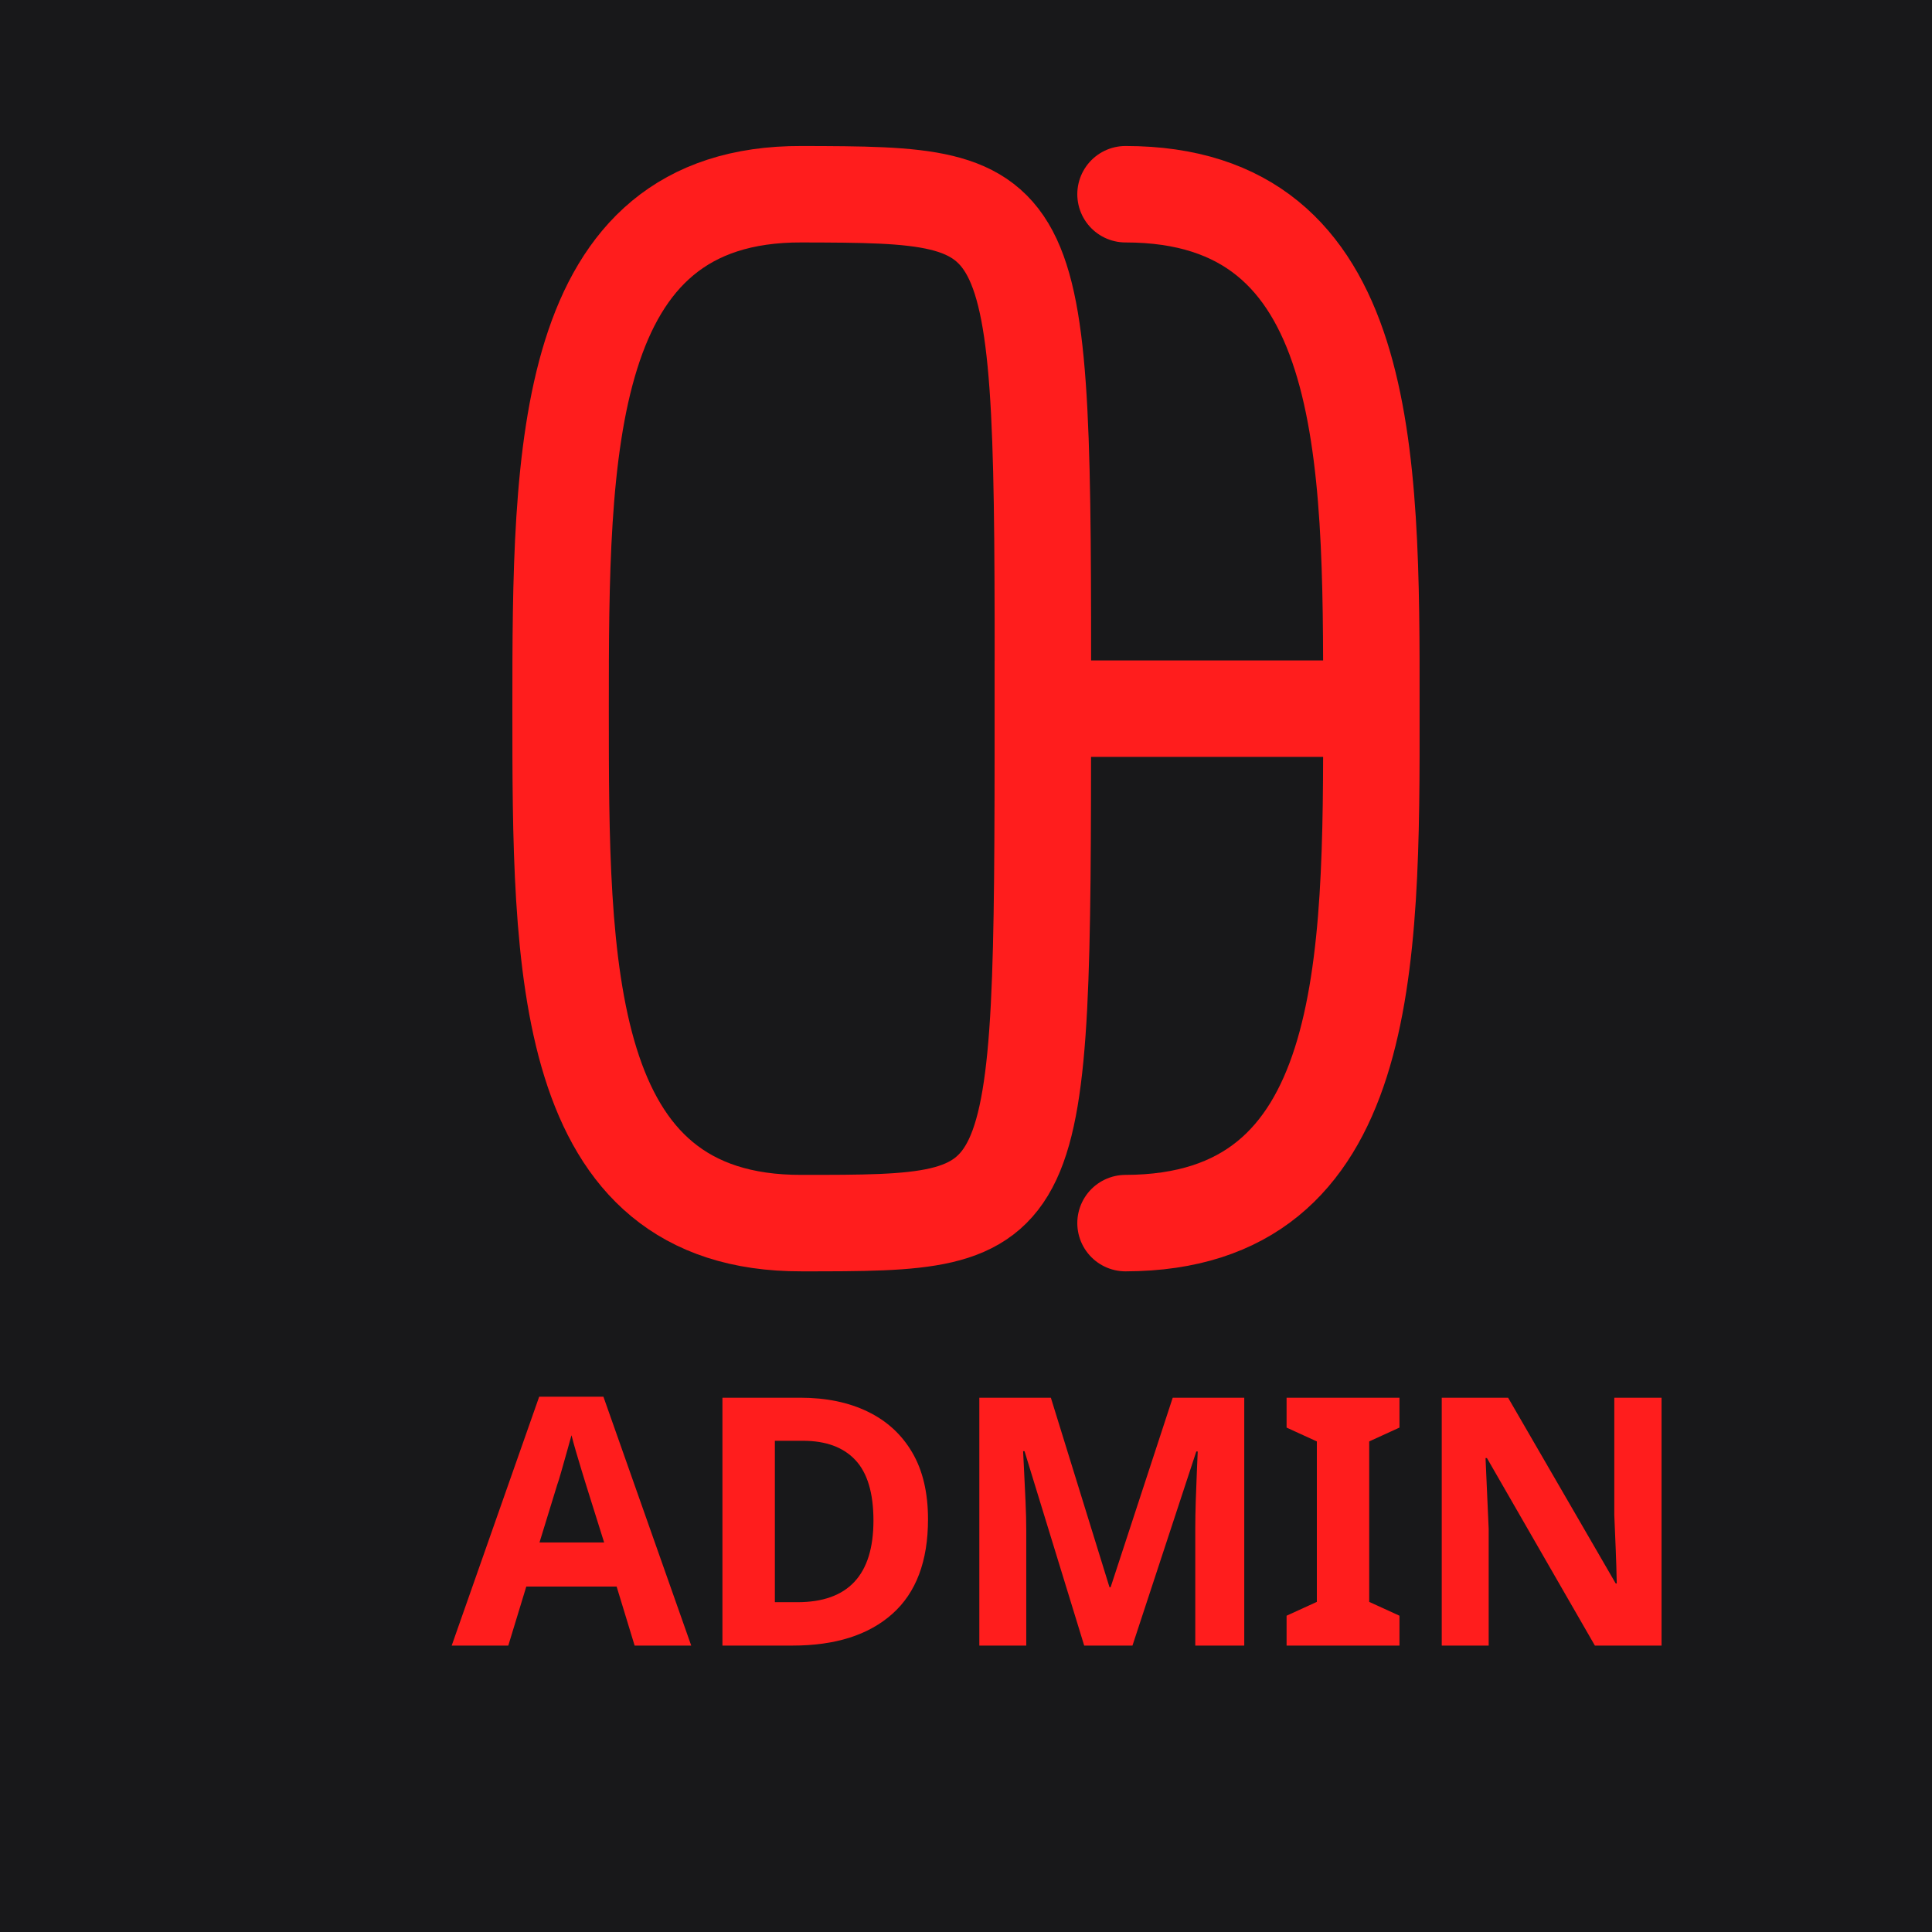
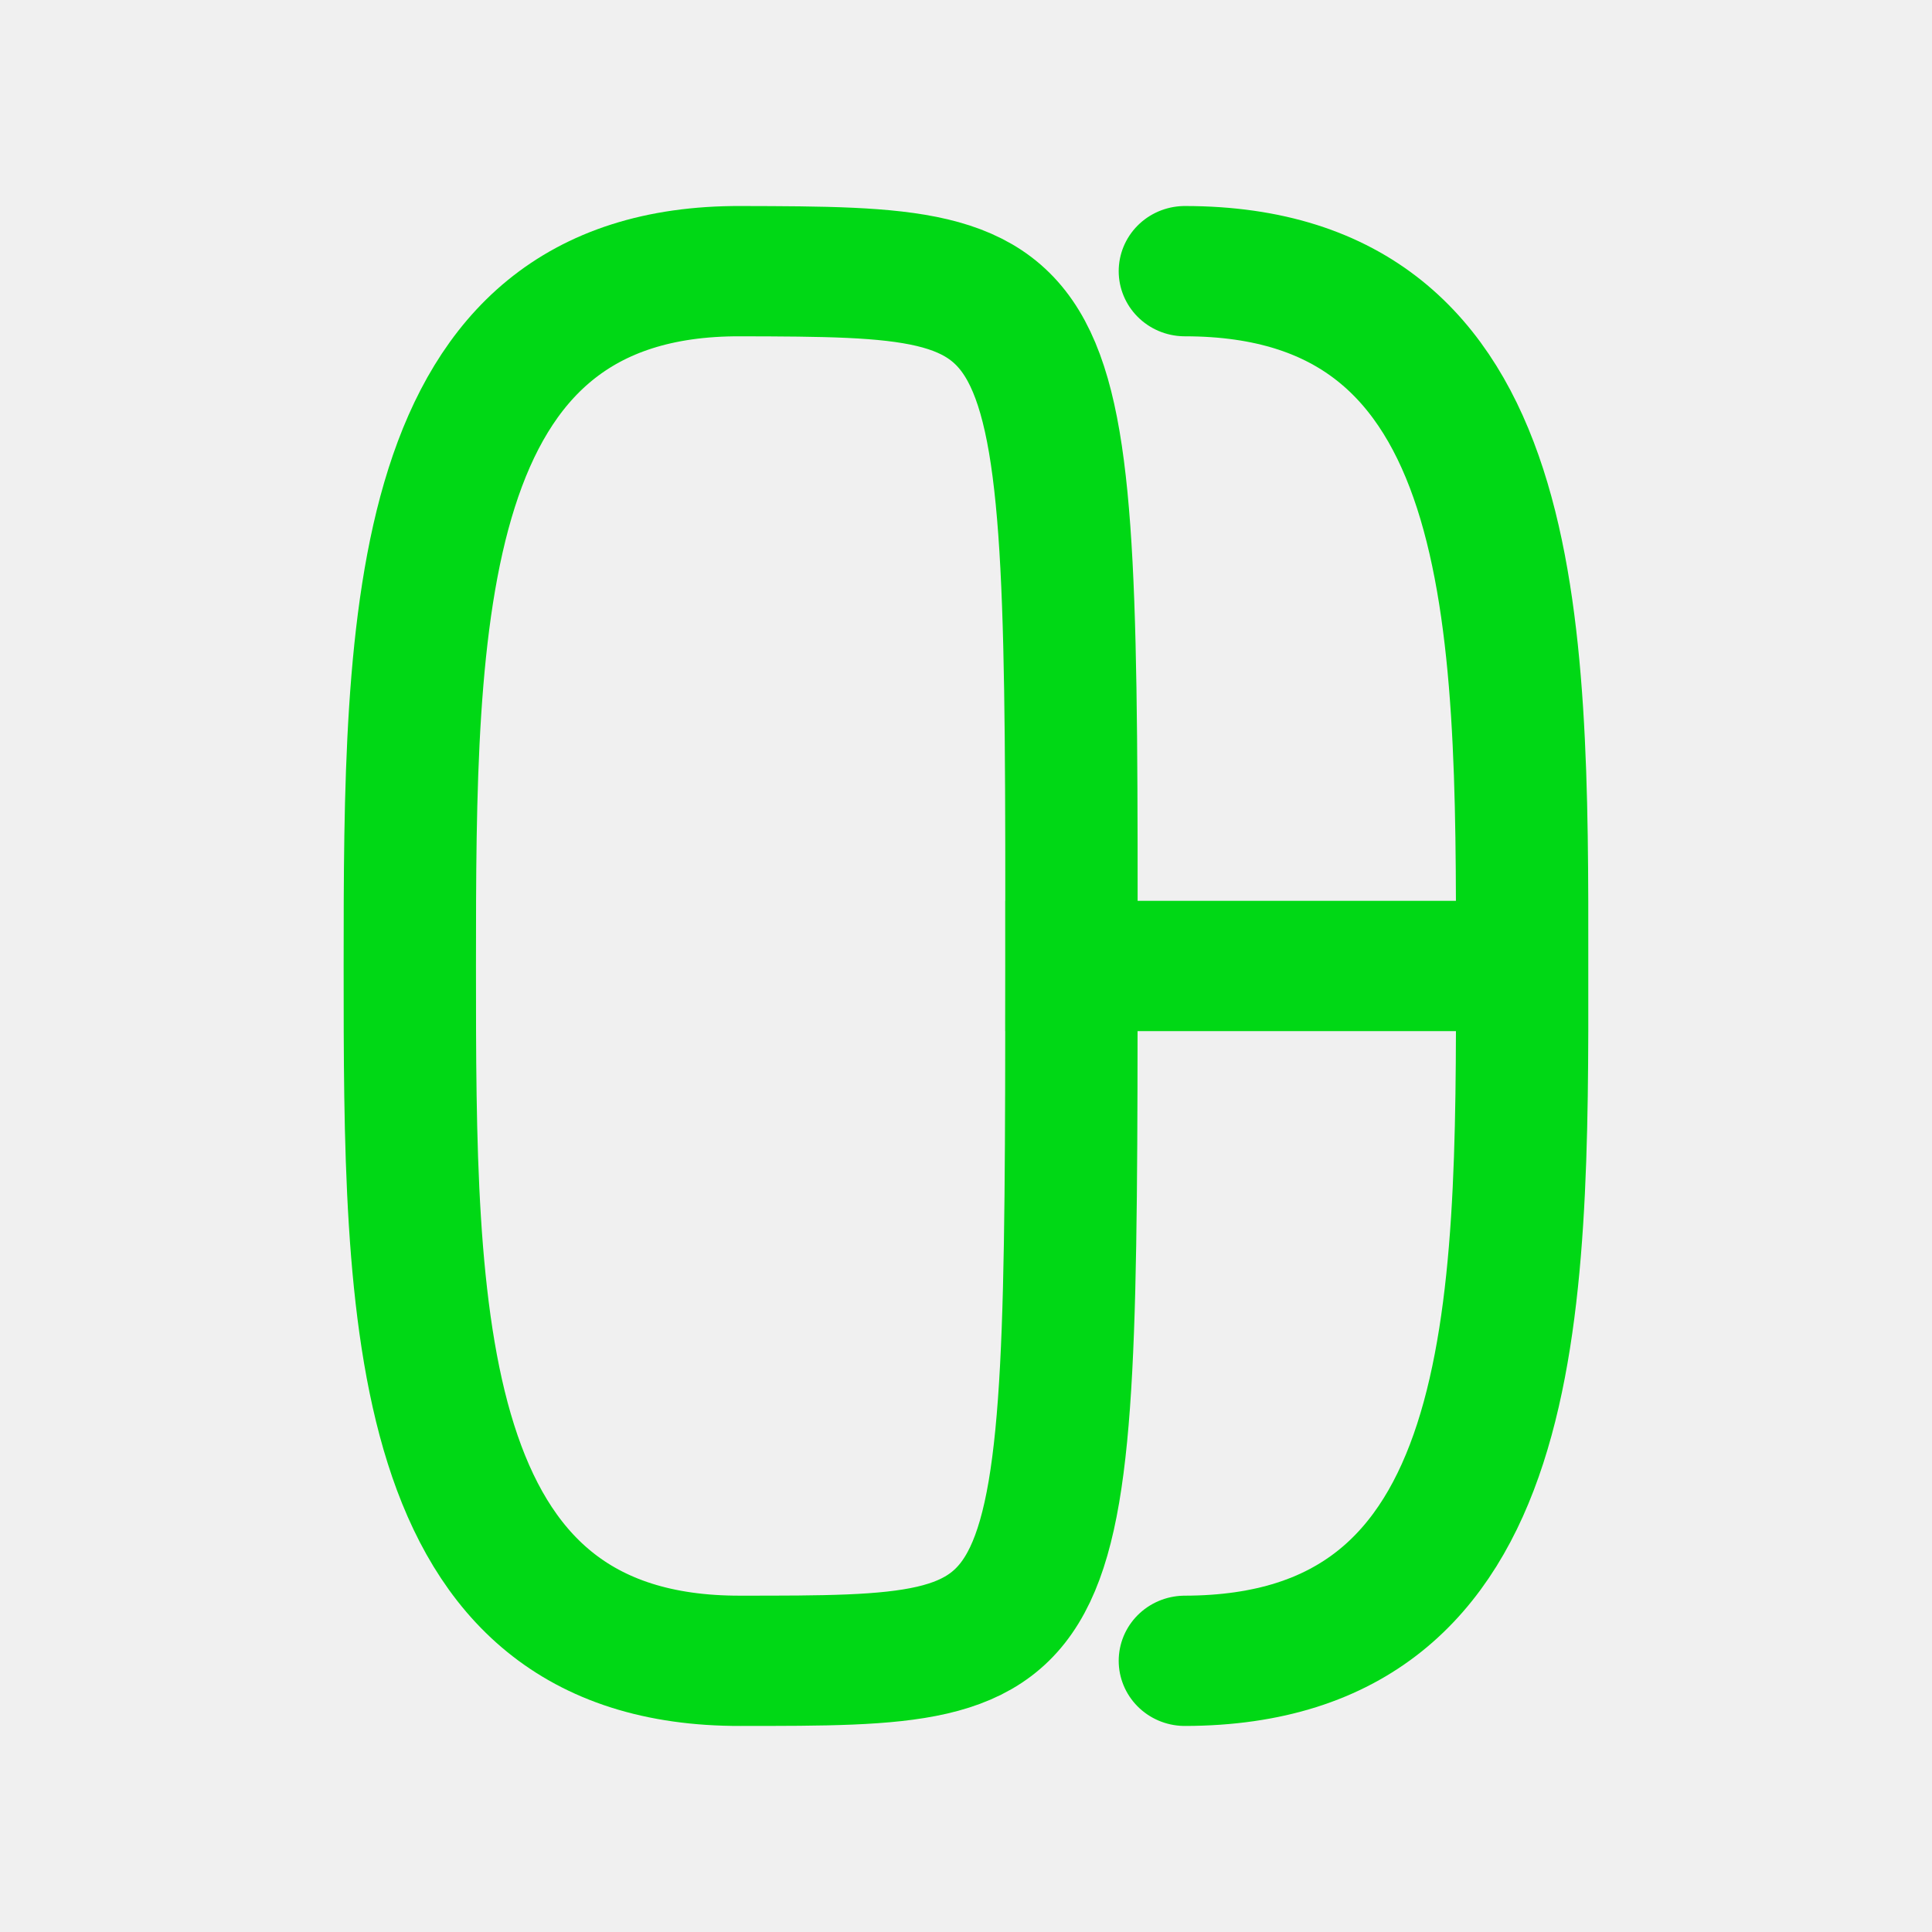
<svg xmlns="http://www.w3.org/2000/svg" width="512" height="512" viewBox="0 0 384 384" version="1.1" id="svg1">
  <defs id="defs1">
    <rect x="142.291" y="322.291" width="251.475" height="78" id="rect2" />
  </defs>
-   <rect style="fill:#18181a;fill-opacity:1;stroke:none;stroke-width:30" id="rect1" width="384" height="384" x="0" y="0" />
-   <circle style="display:none;fill:#ffffff;fill-opacity:0.079;stroke:none;stroke-width:0.1;stroke-linecap:round;stroke-linejoin:bevel;stroke-dasharray:none;stroke-opacity:1" id="path7" cx="192" cy="192" r="192" />
-   <g id="g7" transform="translate(6.1035145e-8,7.939643)">
-     <g id="g1" transform="matrix(0.8033646,0,0,0.8033646,39.95699,-15.76618)">
-       <path id="shape0" fill="none" stroke="#00d815" stroke-width="23.865" stroke-linecap="square" stroke-linejoin="bevel" d="M 208.281,185.072 C 208.306,58.182 208.402,57.943 148.619,57.794 89.184,57.558 88.964,121.448 88.957,185.072 c 0.012,63.662 -0.134,127.451 59.662,127.277 59.734,-0.012 59.562,0.322 59.662,-127.277 z" style="fill:none;fill-opacity:1;stroke:#ff1d1d;stroke-opacity:1" />
-       <path id="shape1" fill="none" stroke="#00d815" stroke-width="23.865" stroke-linecap="square" stroke-linejoin="bevel" d="m 208.281,185.072 c 31.12,0 50.513,0 80.733,0" style="fill:none;fill-opacity:1;stroke:#ff1d1d;stroke-opacity:1" />
-       <path id="shape2" fill="none" stroke="#00d815" stroke-width="23.865" stroke-linecap="round" stroke-linejoin="miter" stroke-miterlimit="1.92" d="m 228.727,312.35 c 60.859,-0.123 60.904,-63.596 60.818,-127.278 0.071,-63.449 0.021,-127.255 -60.818,-127.278" style="fill:none;fill-opacity:1;stroke:#ff1d1d;stroke-opacity:1" />
-     </g>
-     <g id="layer1">
-       <text xml:space="preserve" style="font-style:normal;font-variant:normal;font-weight:normal;font-stretch:normal;font-size:69px;line-height:1.45;font-family:Caladea;-inkscape-font-specification:Caladea;fill:#ff1d1d;fill-opacity:1;stroke:none;stroke-width:0.1;stroke-dasharray:none;stroke-opacity:1" x="89.776" y="319.13" id="text2">
-         <tspan id="tspan2" style="font-style:normal;font-variant:normal;font-weight:bold;font-stretch:normal;font-size:69px;font-family:'JetBrains Mono';-inkscape-font-specification:'JetBrains Mono Bold';fill:#ff1d1d;fill-opacity:1;stroke:none;stroke-width:0.1;stroke-linecap:round;stroke-linejoin:bevel;stroke-dasharray:none;stroke-opacity:1" x="89.776" y="319.13">ADMIN</tspan>
-       </text>
+   <g id="layer2" transform="matrix(1.371932,0,0,1.350618,-19.16073,-136.3202)">
+     <path id="shape0-3" fill="none" stroke="#00d815" stroke-width="19.172" stroke-linecap="square" stroke-linejoin="bevel" d="m 169.197,243.087 c 0.02,-101.939 0.098,-102.131 -47.93,-102.251 -47.748,-0.19 -47.925,51.137 -47.93,102.251 0.01,51.143 -0.108,102.39 47.93,102.25 47.988,-0.009 47.85,0.258 47.93,-102.25 z" style="display:inline;fill:none;fill-opacity:1;stroke:#00d815;stroke-opacity:1" />
+     <path id="shape1-5" fill="none" stroke="#00d815" stroke-width="19.172" stroke-linecap="square" stroke-linejoin="bevel" d="m 169.197,243.087 c 25.001,0 40.581,0 64.858,0" style="display:inline;fill:none;fill-opacity:1;stroke:#00d815;stroke-opacity:1" />
+     <path id="shape2-6" fill="none" stroke="#00d815" stroke-width="19.172" stroke-linecap="round" stroke-linejoin="miter" stroke-miterlimit="1.92" d="m 185.623,345.338 c 48.892,-0.099 48.928,-51.091 48.859,-102.251 0.057,-50.973 0.017,-102.232 -48.859,-102.251" style="display:inline;fill:none;fill-opacity:1;stroke:#00d815;stroke-opacity:1" />
+   </g>
+   <g id="layer3" style="display:none">
+     <rect style="display:inline;fill:#18181a;fill-opacity:1;stroke:none;stroke-width:30" id="rect1" width="384" height="384" x="0" y="0" />
+     <circle style="display:none;fill:#ffffff;fill-opacity:0.079;stroke:none;stroke-width:0.1;stroke-linecap:round;stroke-linejoin:bevel;stroke-dasharray:none;stroke-opacity:1" id="path7" cx="192" cy="192" r="192" />
+     <g id="g7" transform="translate(6.1035145e-8,7.939642)">
+       <g id="g1" transform="matrix(0.8033646,0,0,0.8033646,39.95699,-15.76618)" style="display:inline">
+         <path id="shape0" fill="none" stroke="#00d815" stroke-width="23.865" stroke-linecap="square" stroke-linejoin="bevel" d="M 208.281,185.072 C 208.306,58.182 208.402,57.943 148.619,57.794 89.184,57.558 88.964,121.448 88.957,185.072 c 0.012,63.662 -0.134,127.451 59.662,127.277 59.734,-0.012 59.562,0.322 59.662,-127.277 z" style="fill:none;fill-opacity:1;stroke:#ff1d1d;stroke-opacity:1" />
+         <path id="shape1" fill="none" stroke="#00d815" stroke-width="23.865" stroke-linecap="square" stroke-linejoin="bevel" d="m 208.281,185.072 c 31.12,0 50.513,0 80.733,0" style="fill:none;fill-opacity:1;stroke:#ff1d1d;stroke-opacity:1" />
+         <path id="shape2" fill="none" stroke="#00d815" stroke-width="23.865" stroke-linecap="round" stroke-linejoin="miter" stroke-miterlimit="1.92" d="m 228.727,312.35 c 60.859,-0.123 60.904,-63.596 60.818,-127.278 0.071,-63.449 0.021,-127.255 -60.818,-127.278" style="fill:none;fill-opacity:1;stroke:#ff1d1d;stroke-opacity:1" />
+       </g>
+       <g id="layer1">
+         <text xml:space="preserve" style="font-style:normal;font-variant:normal;font-weight:normal;font-stretch:normal;font-size:69px;line-height:1.45;font-family:Caladea;-inkscape-font-specification:Caladea;fill:#ff1d1d;fill-opacity:1;stroke:none;stroke-width:0.1;stroke-dasharray:none;stroke-opacity:1" x="89.776" y="319.13" id="text2">
+           <tspan id="tspan2" style="font-style:normal;font-variant:normal;font-weight:bold;font-stretch:normal;font-size:69px;font-family:'JetBrains Mono';-inkscape-font-specification:'JetBrains Mono Bold';fill:#ff1d1d;fill-opacity:1;stroke:none;stroke-width:0.1;stroke-linecap:round;stroke-linejoin:bevel;stroke-dasharray:none;stroke-opacity:1" x="89.776" y="319.13">ADMIN</tspan>
+         </text>
+       </g>
    </g>
  </g>
</svg>
